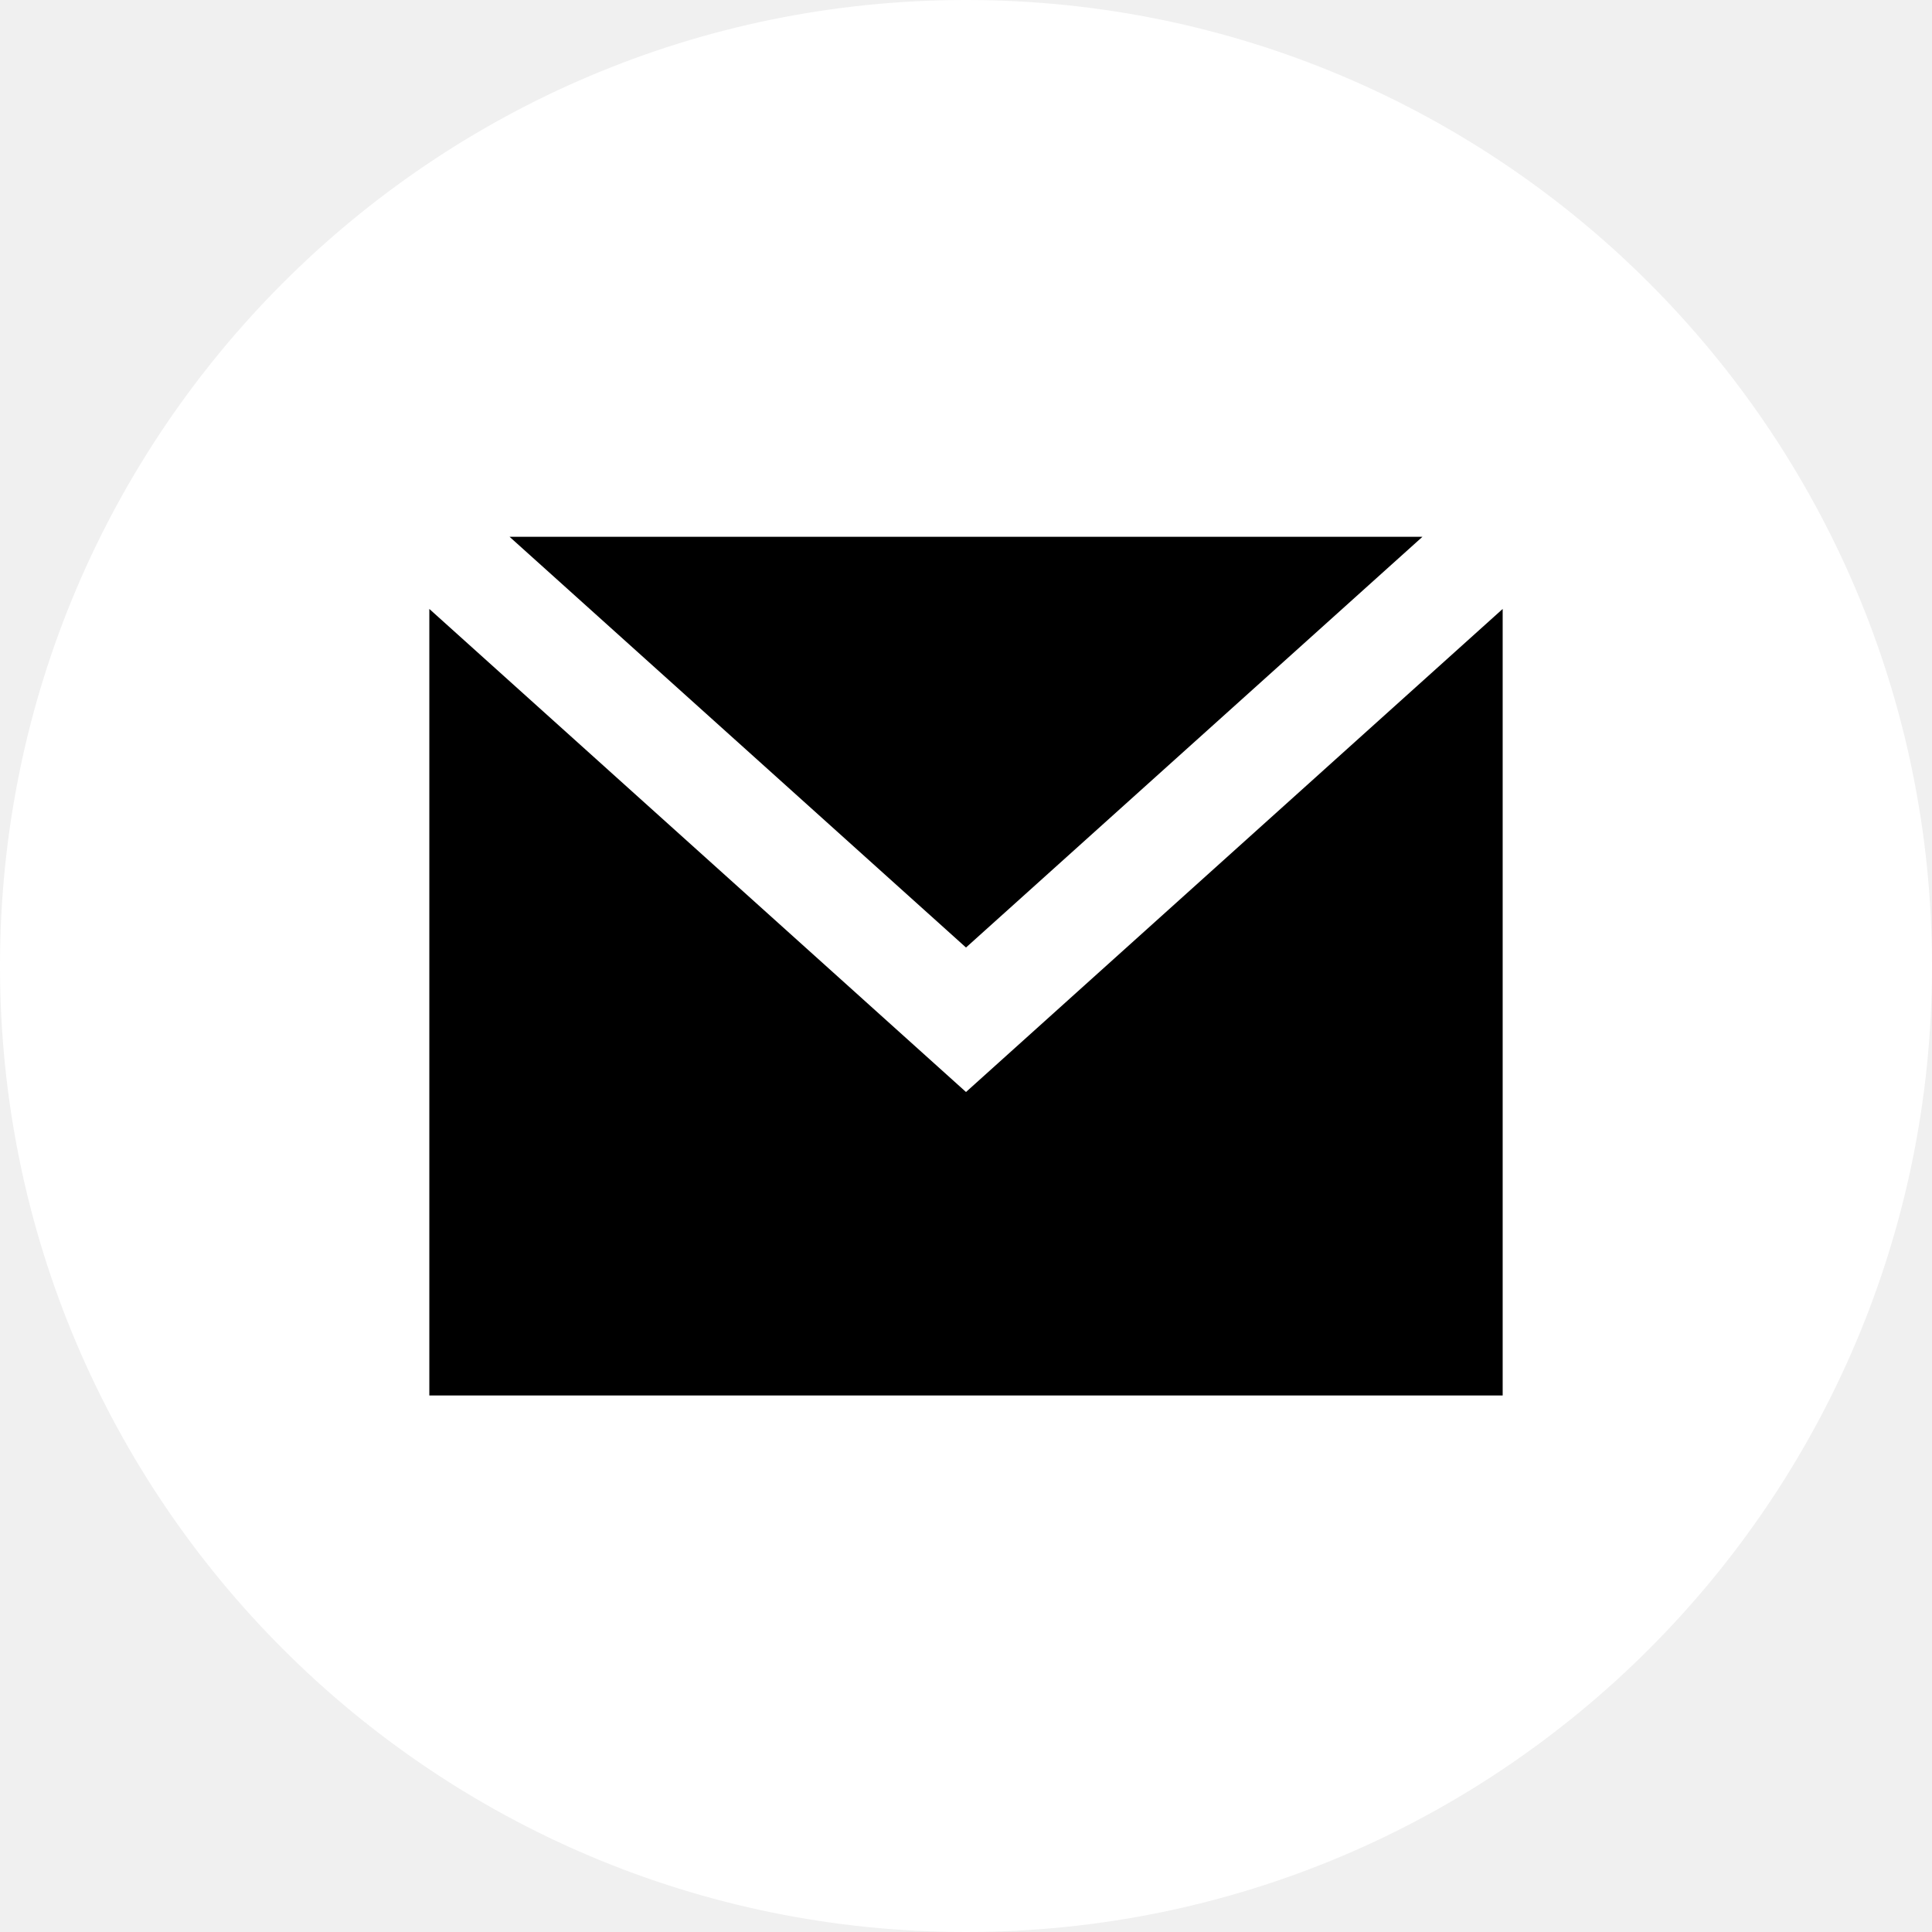
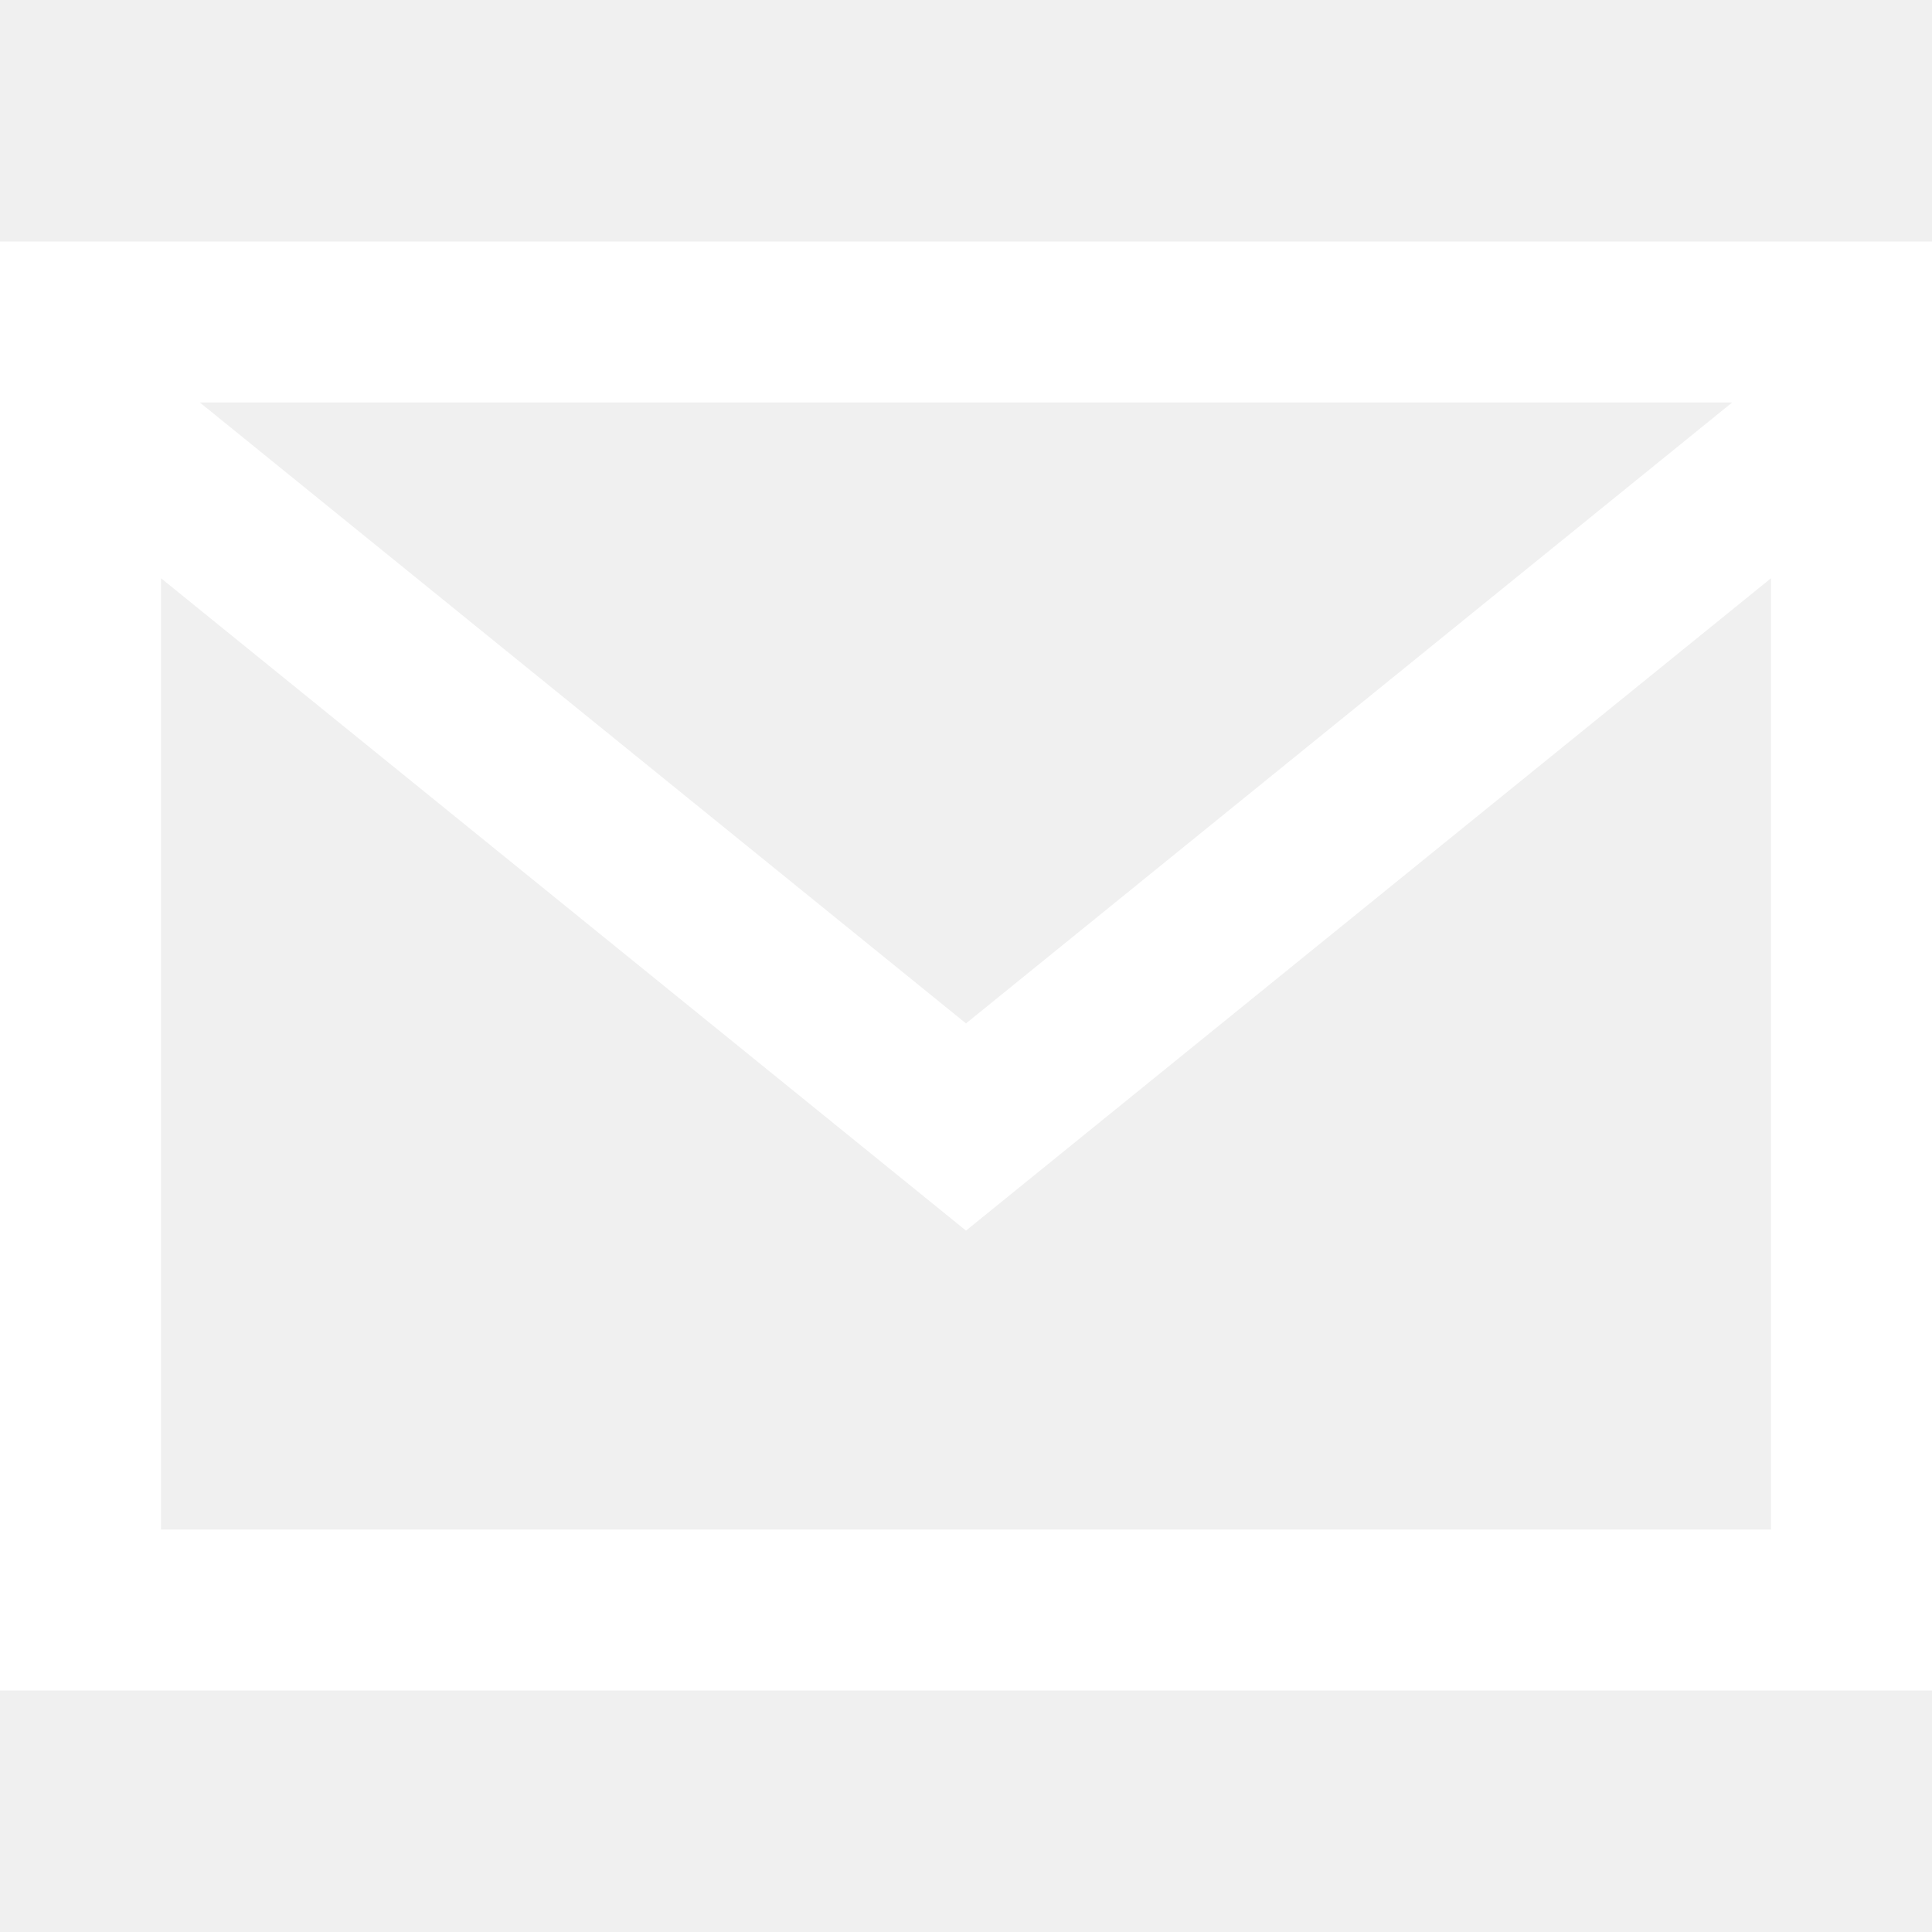
- <svg xmlns="http://www.w3.org/2000/svg" width="32" height="32" viewBox="0 0 32 32" fill="none">
-   <circle cx="16" cy="16" r="16" fill="white" />
-   <path fill-rule="evenodd" clip-rule="evenodd" d="M7.111 10.086L16 18.087L24.889 10.086L24.889 23.113H7.111L7.111 10.086ZM23.56 8.891L16 15.694L8.44 8.891H23.56Z" fill="black" />
+ <svg xmlns="http://www.w3.org/2000/svg" width="28" height="28" viewBox="0 0 28 28" fill="none">
+   <path d="M0 3.5V24.5H28V3.5H0ZM25.104 5.833L14 14.832L2.896 5.833H25.104ZM2.333 22.167V8.38L14 17.835L25.667 8.38V22.167H2.333Z" fill="white" />
</svg>
